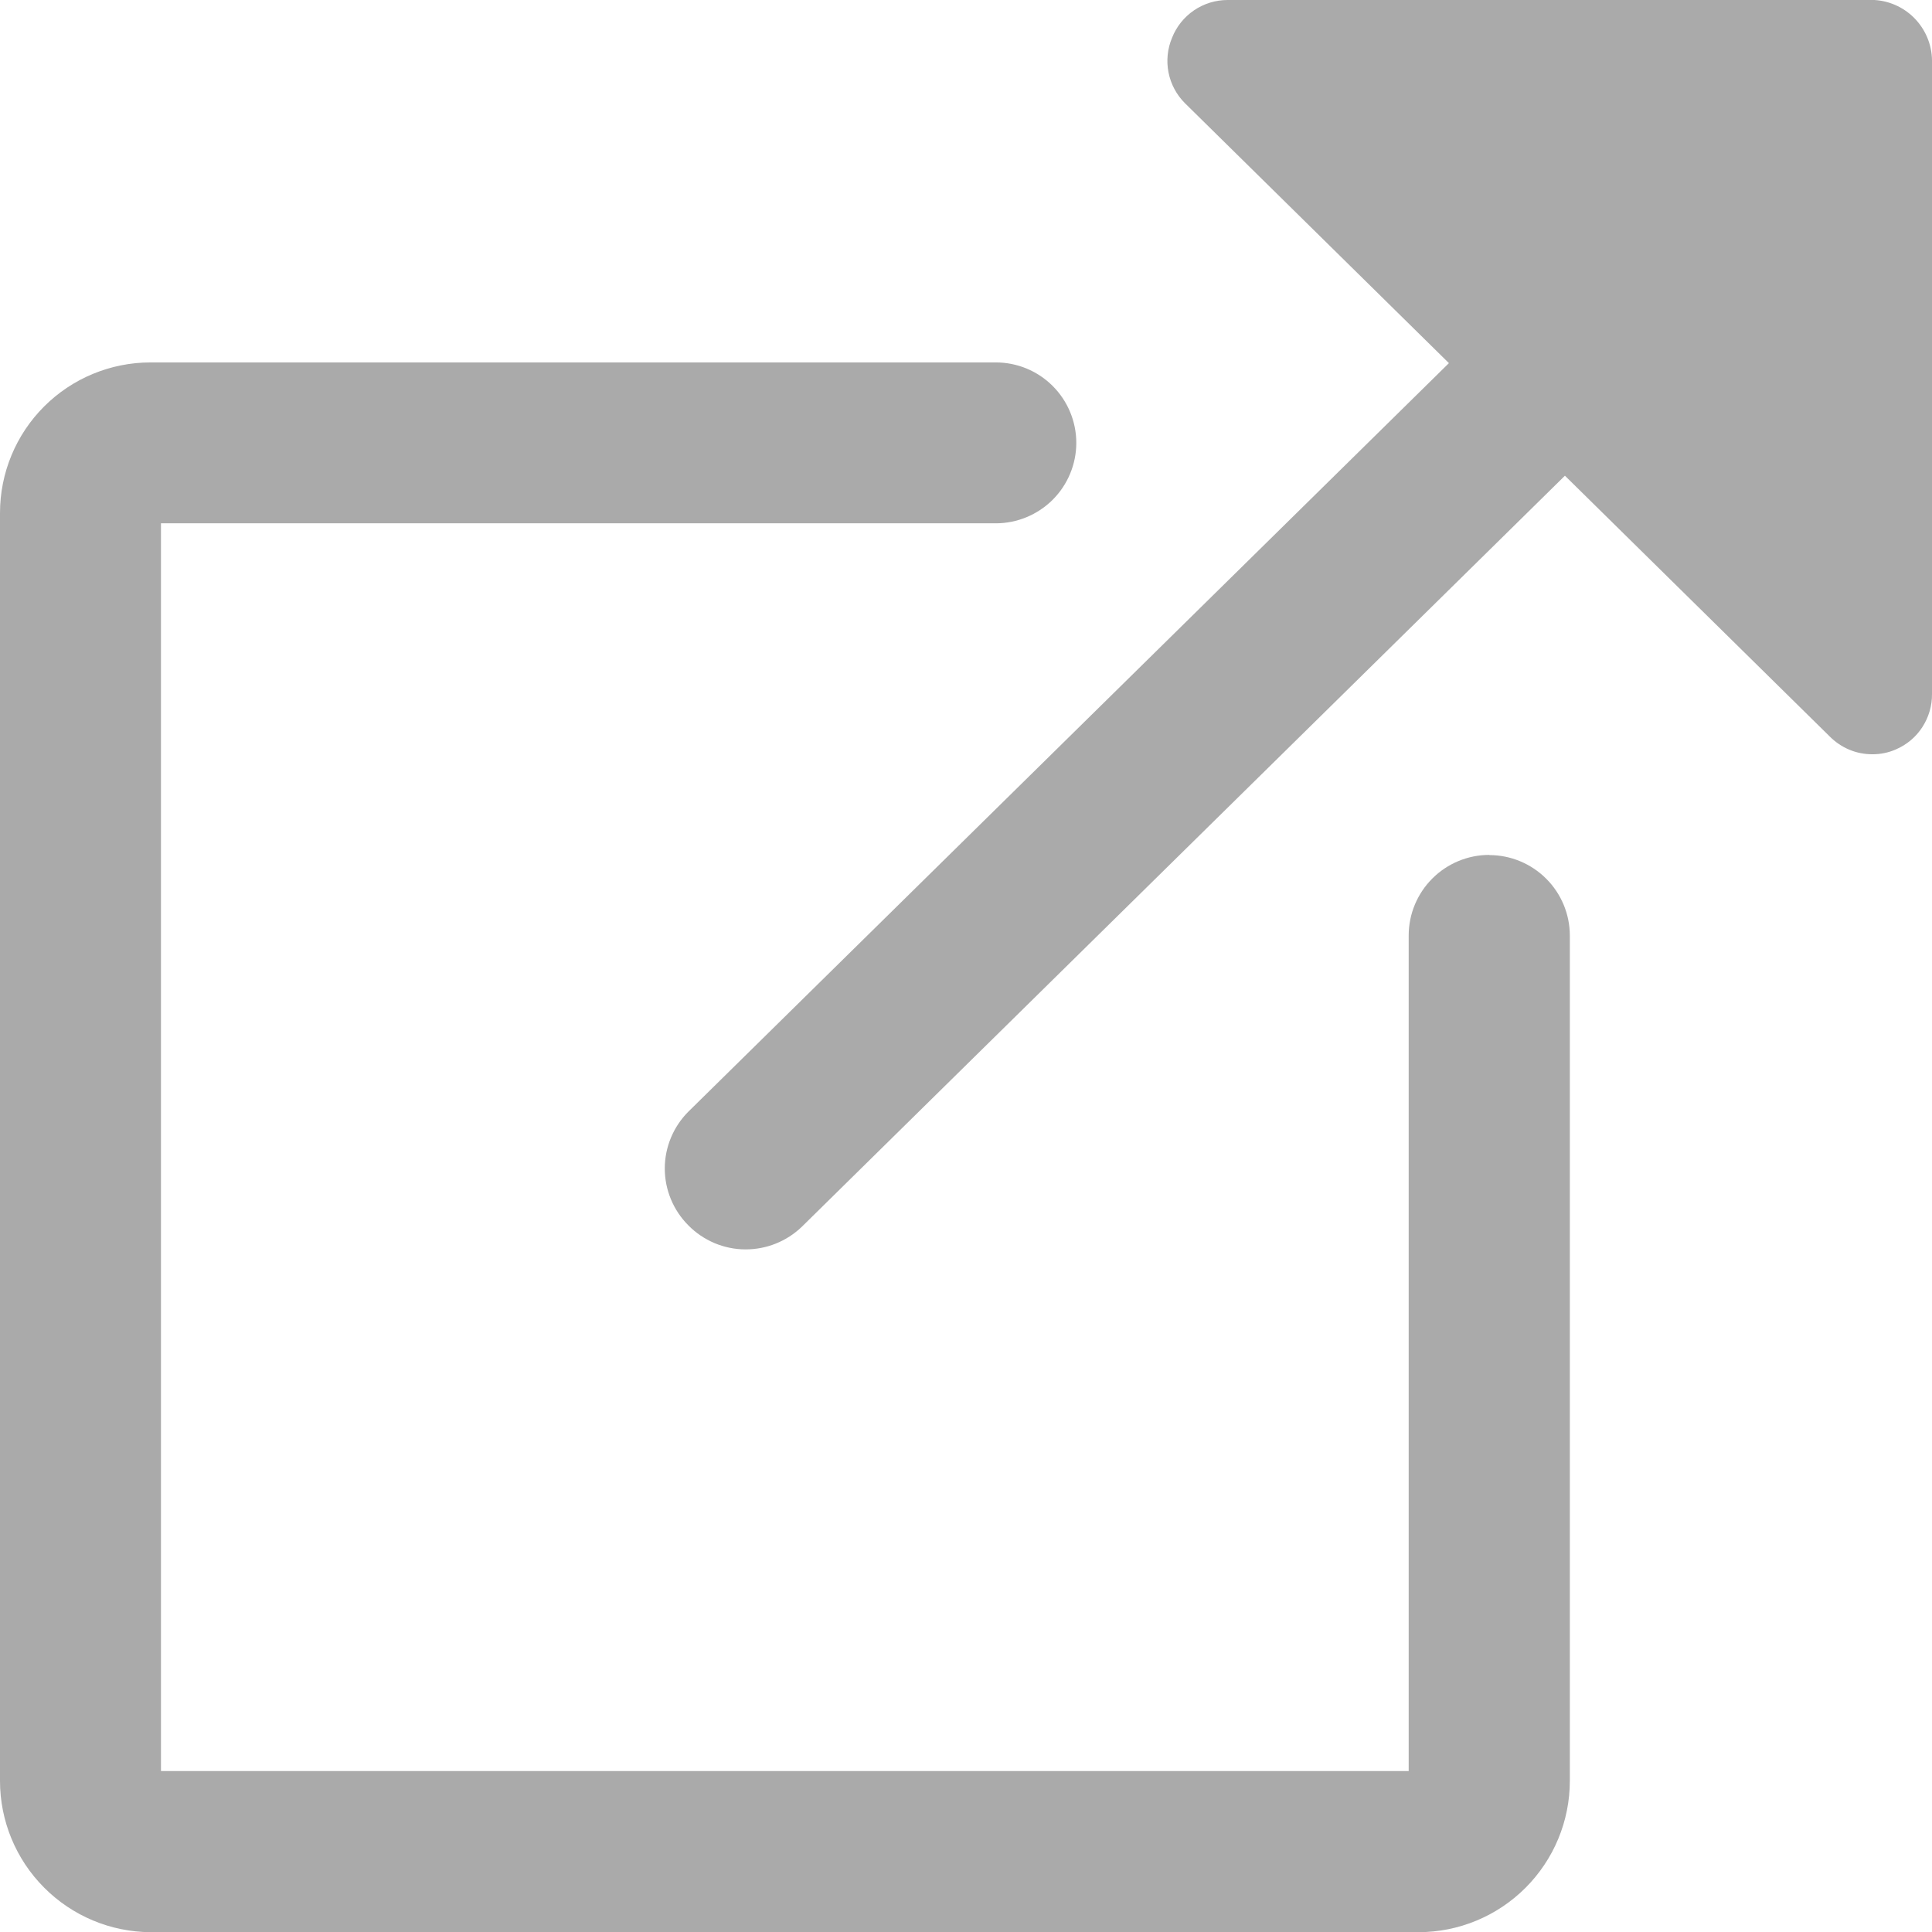
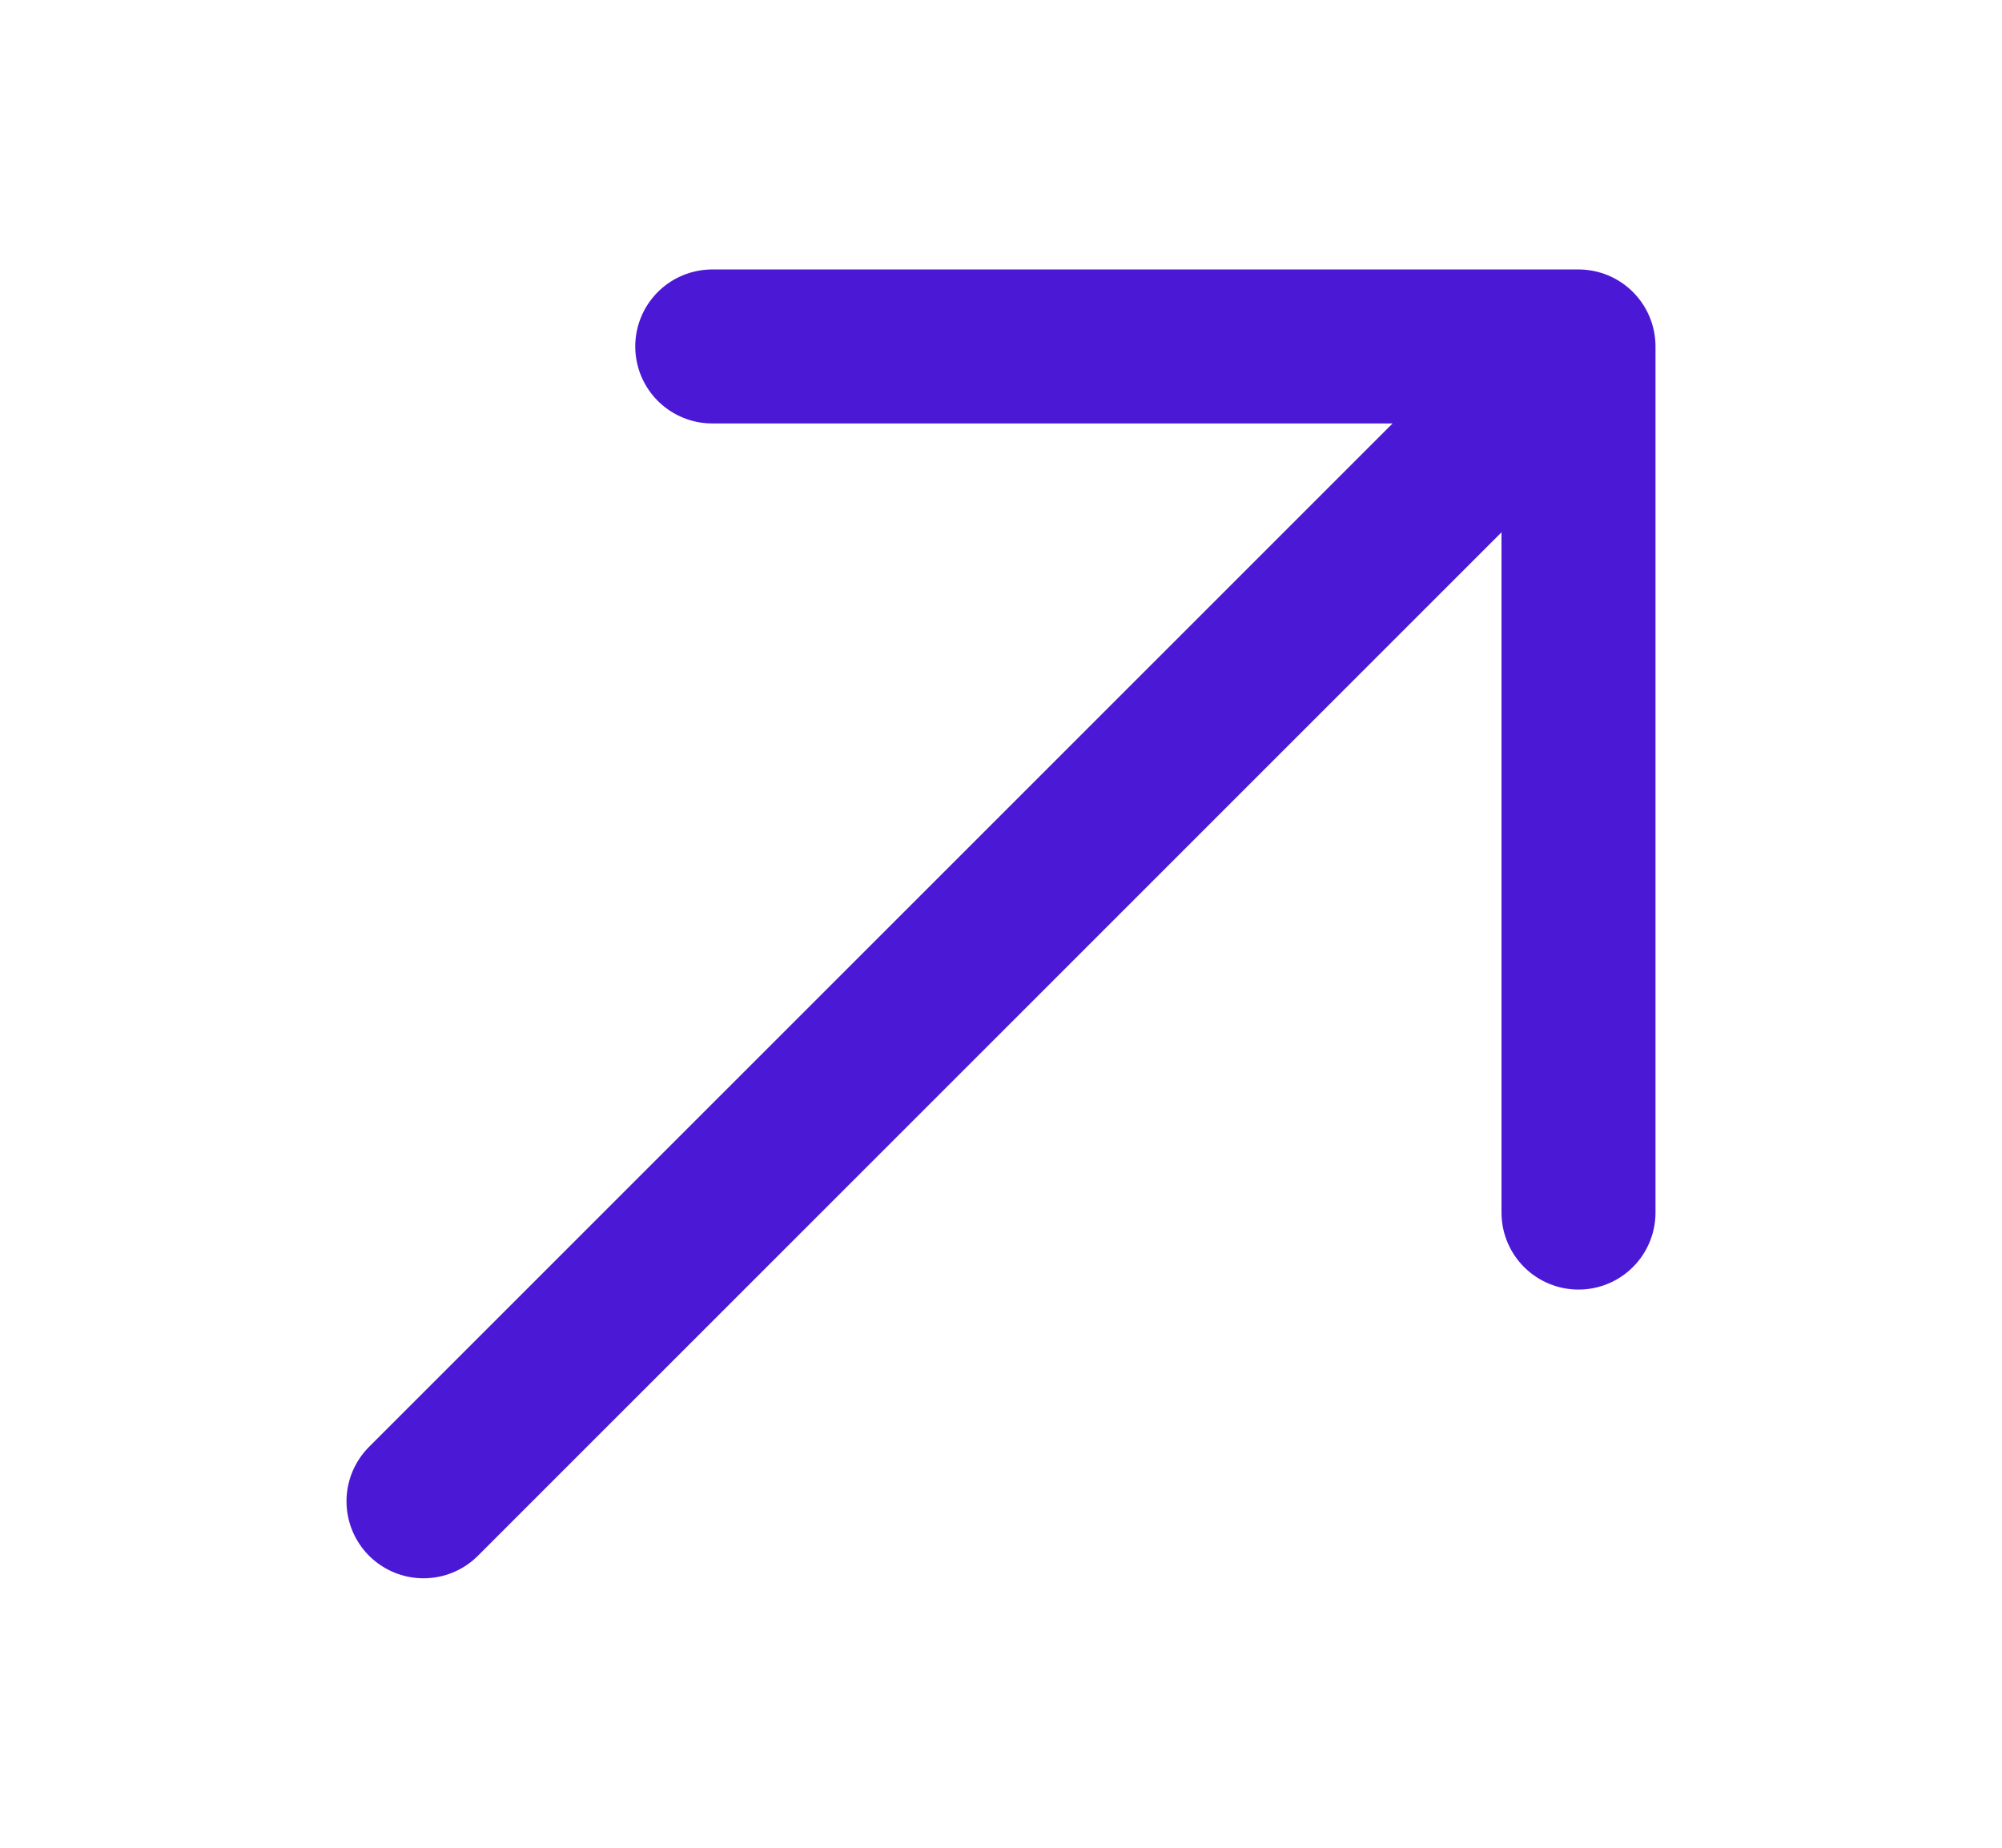
- <svg xmlns="http://www.w3.org/2000/svg" fill="none" height="22" viewBox="0 0 22 22" width="22">
-   <clipPath id="a">
-     <path d="m0 0h22v22h-22z" />
-   </clipPath>
-   <g clip-path="url(#a)" fill="#aaa">
-     <path d="m21.312 0h-7.333c-.137-0-.27.041-.383.118-.113.077-.2.186-.25.313-.052.124-.066.261-.04.394.026.132.091.254.186.349l3.007 2.961-8.662 8.525c-.171.172-.267.404-.267.646s.096.474.267.646c.085.087.186.155.298.203.112.047.232.072.353.072.239.001.469-.091.642-.257l8.69-8.553 3.016 2.97c.064.064.139.115.223.15.083.035.173.052.263.052.091 0.0.182-.018.266-.055.124-.053.229-.141.302-.254.073-.113.112-.245.11-.379v-7.214c-.002-.182-.076-.355-.204-.484-.128-.128-.302-.202-.483-.204z" />
-     <path d="m16.958 9.735c-.243 0-.476.097-.648.269-.172.172-.269.405-.269.648v9.515h-14.208v-14.208h9.506c.243 0 .476-.097.648-.268.172-.172.269-.405.269-.648 0-.243-.097-.476-.269-.648-.172-.172-.405-.268-.648-.268h-9.625c-.455 0-.891.181-1.212.502-.321.321-.502.757-.502 1.212v14.438c-0.0.455.18.892.502 1.215.321.323.757.506 1.213.508h14.438c.457 0 .895-.182 1.218-.505.323-.323.505-.761.505-1.218v-9.625c0-.243-.097-.476-.269-.648-.172-.172-.405-.269-.648-.269z" />
-   </g>
+ <svg xmlns="http://www.w3.org/2000/svg" width="13" height="12" viewBox="0 0 13 12" fill="none">
+   <path d="M2.75 9.75L10.25 2.25M10.25 2.25H4.625M10.25 2.25V7.875" stroke="#4B19D5" stroke-linecap="round" stroke-linejoin="round" />
</svg>
